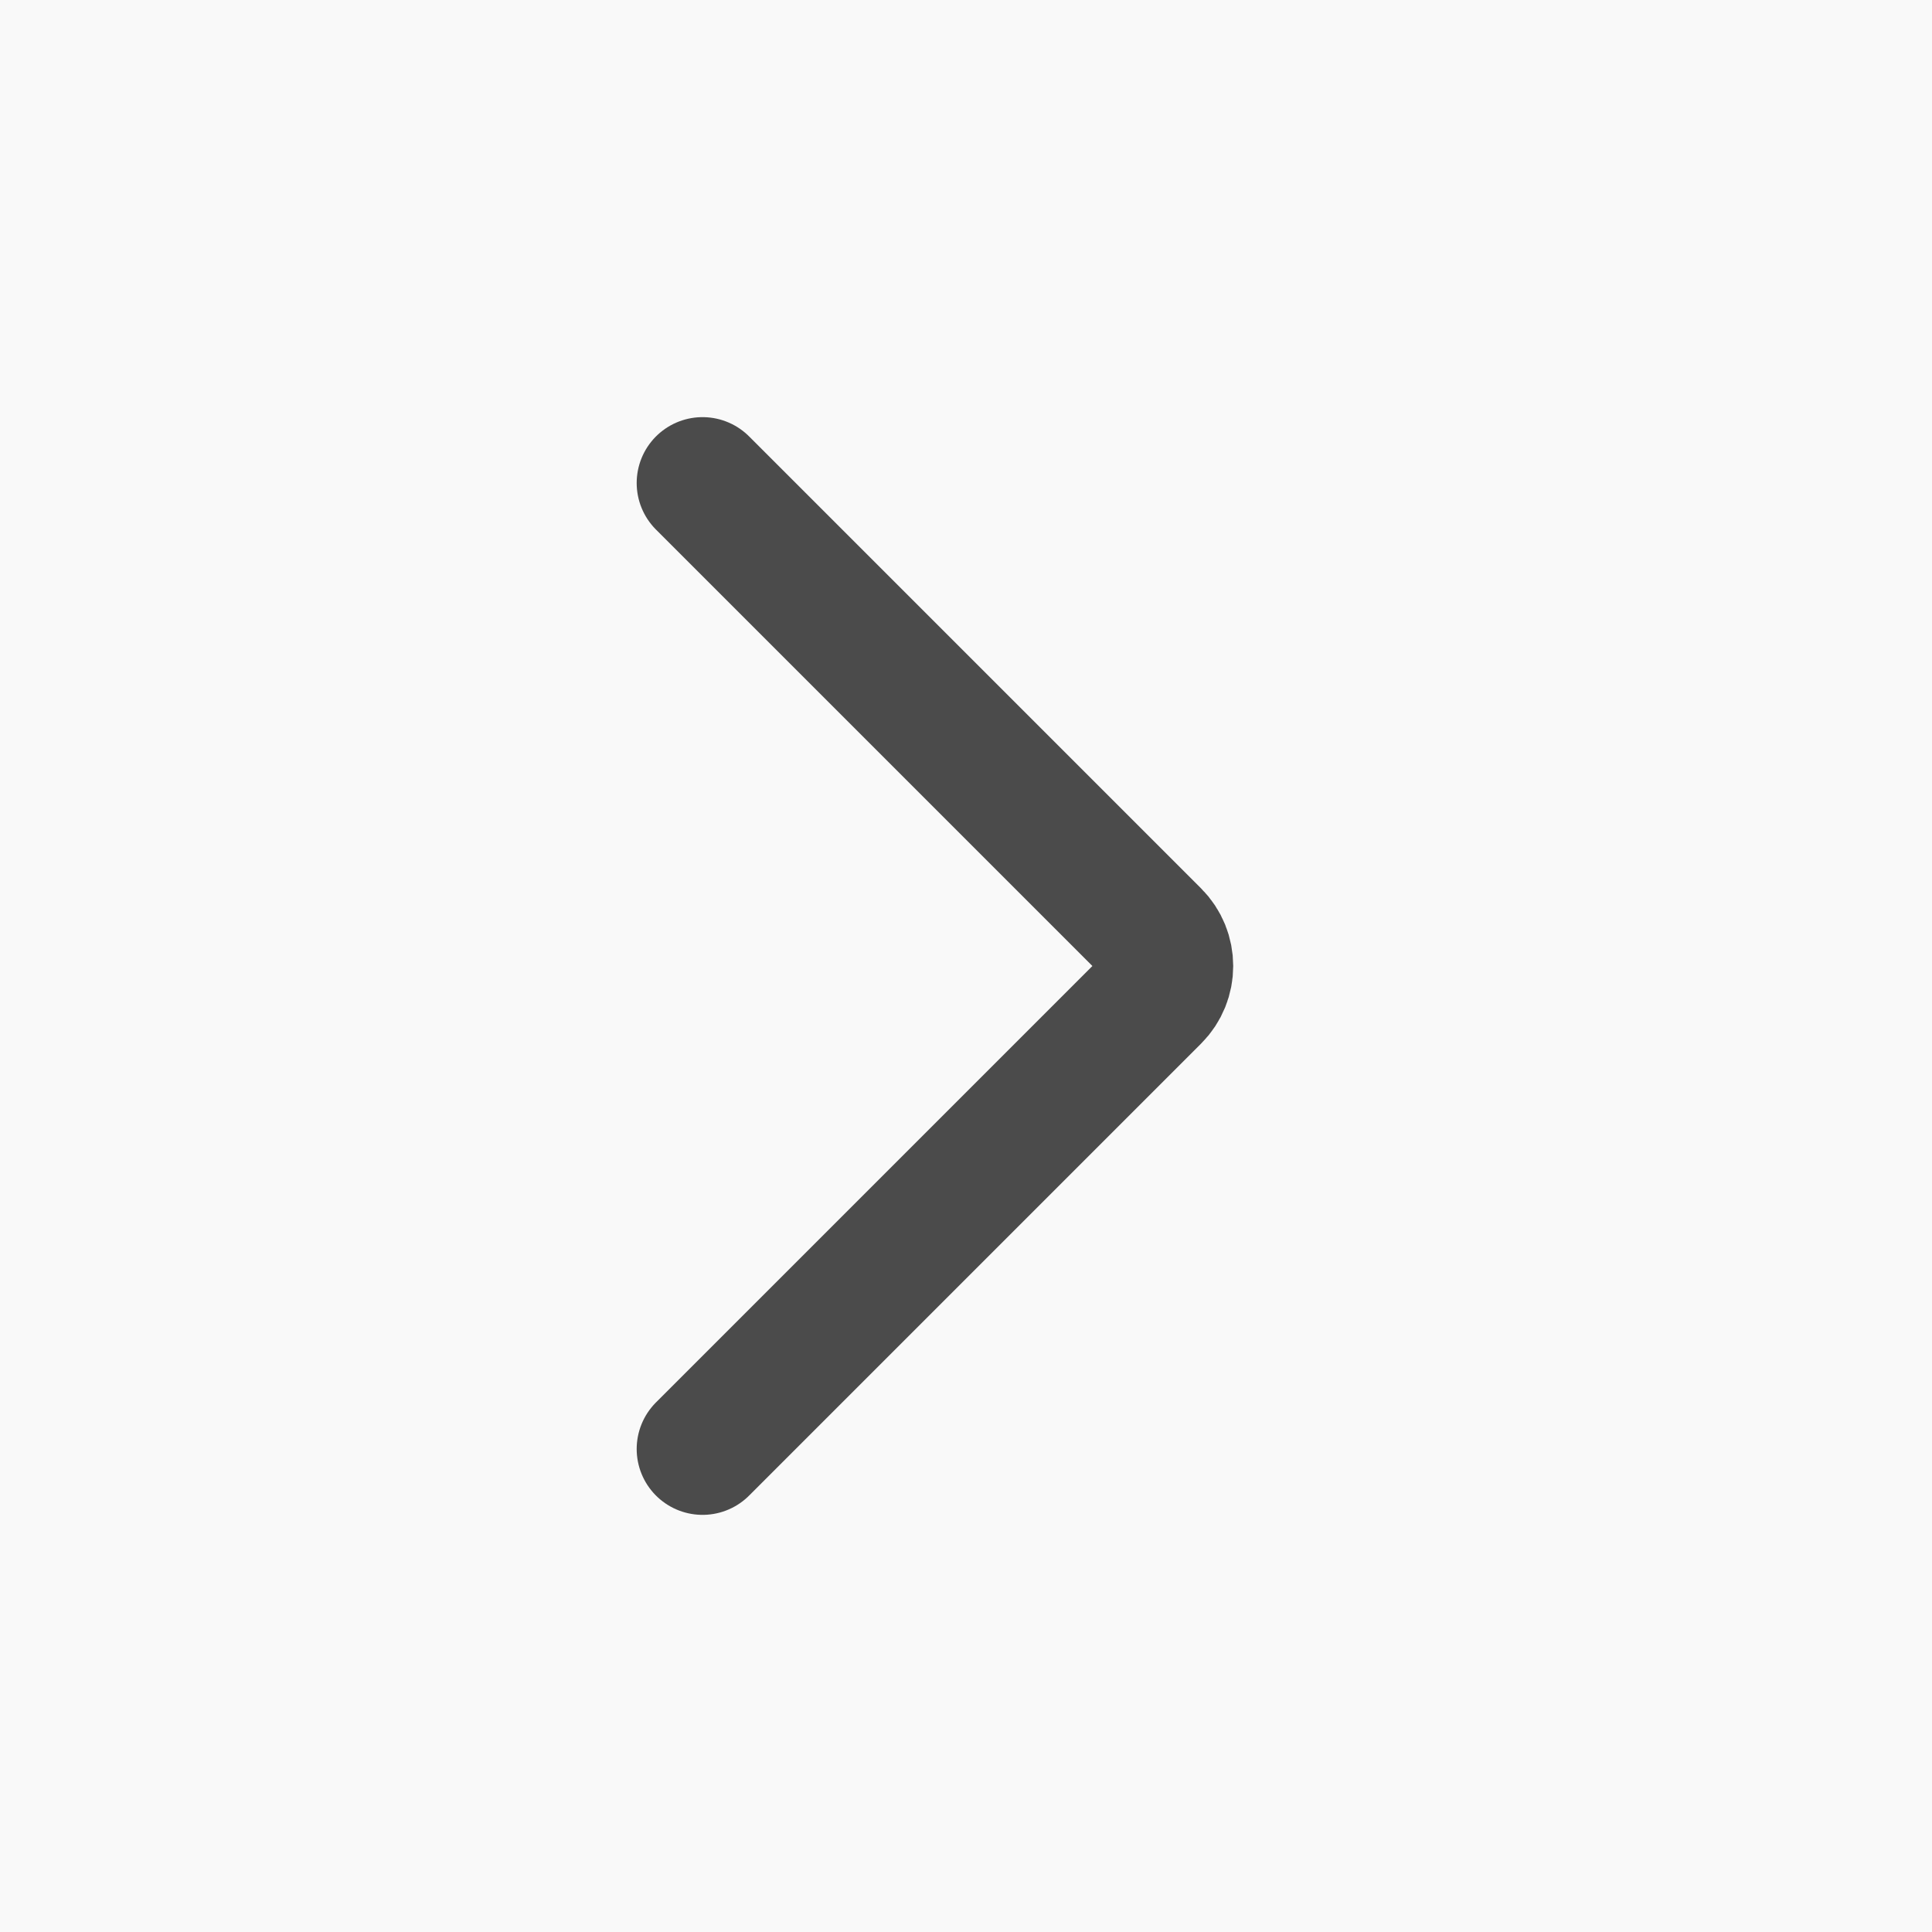
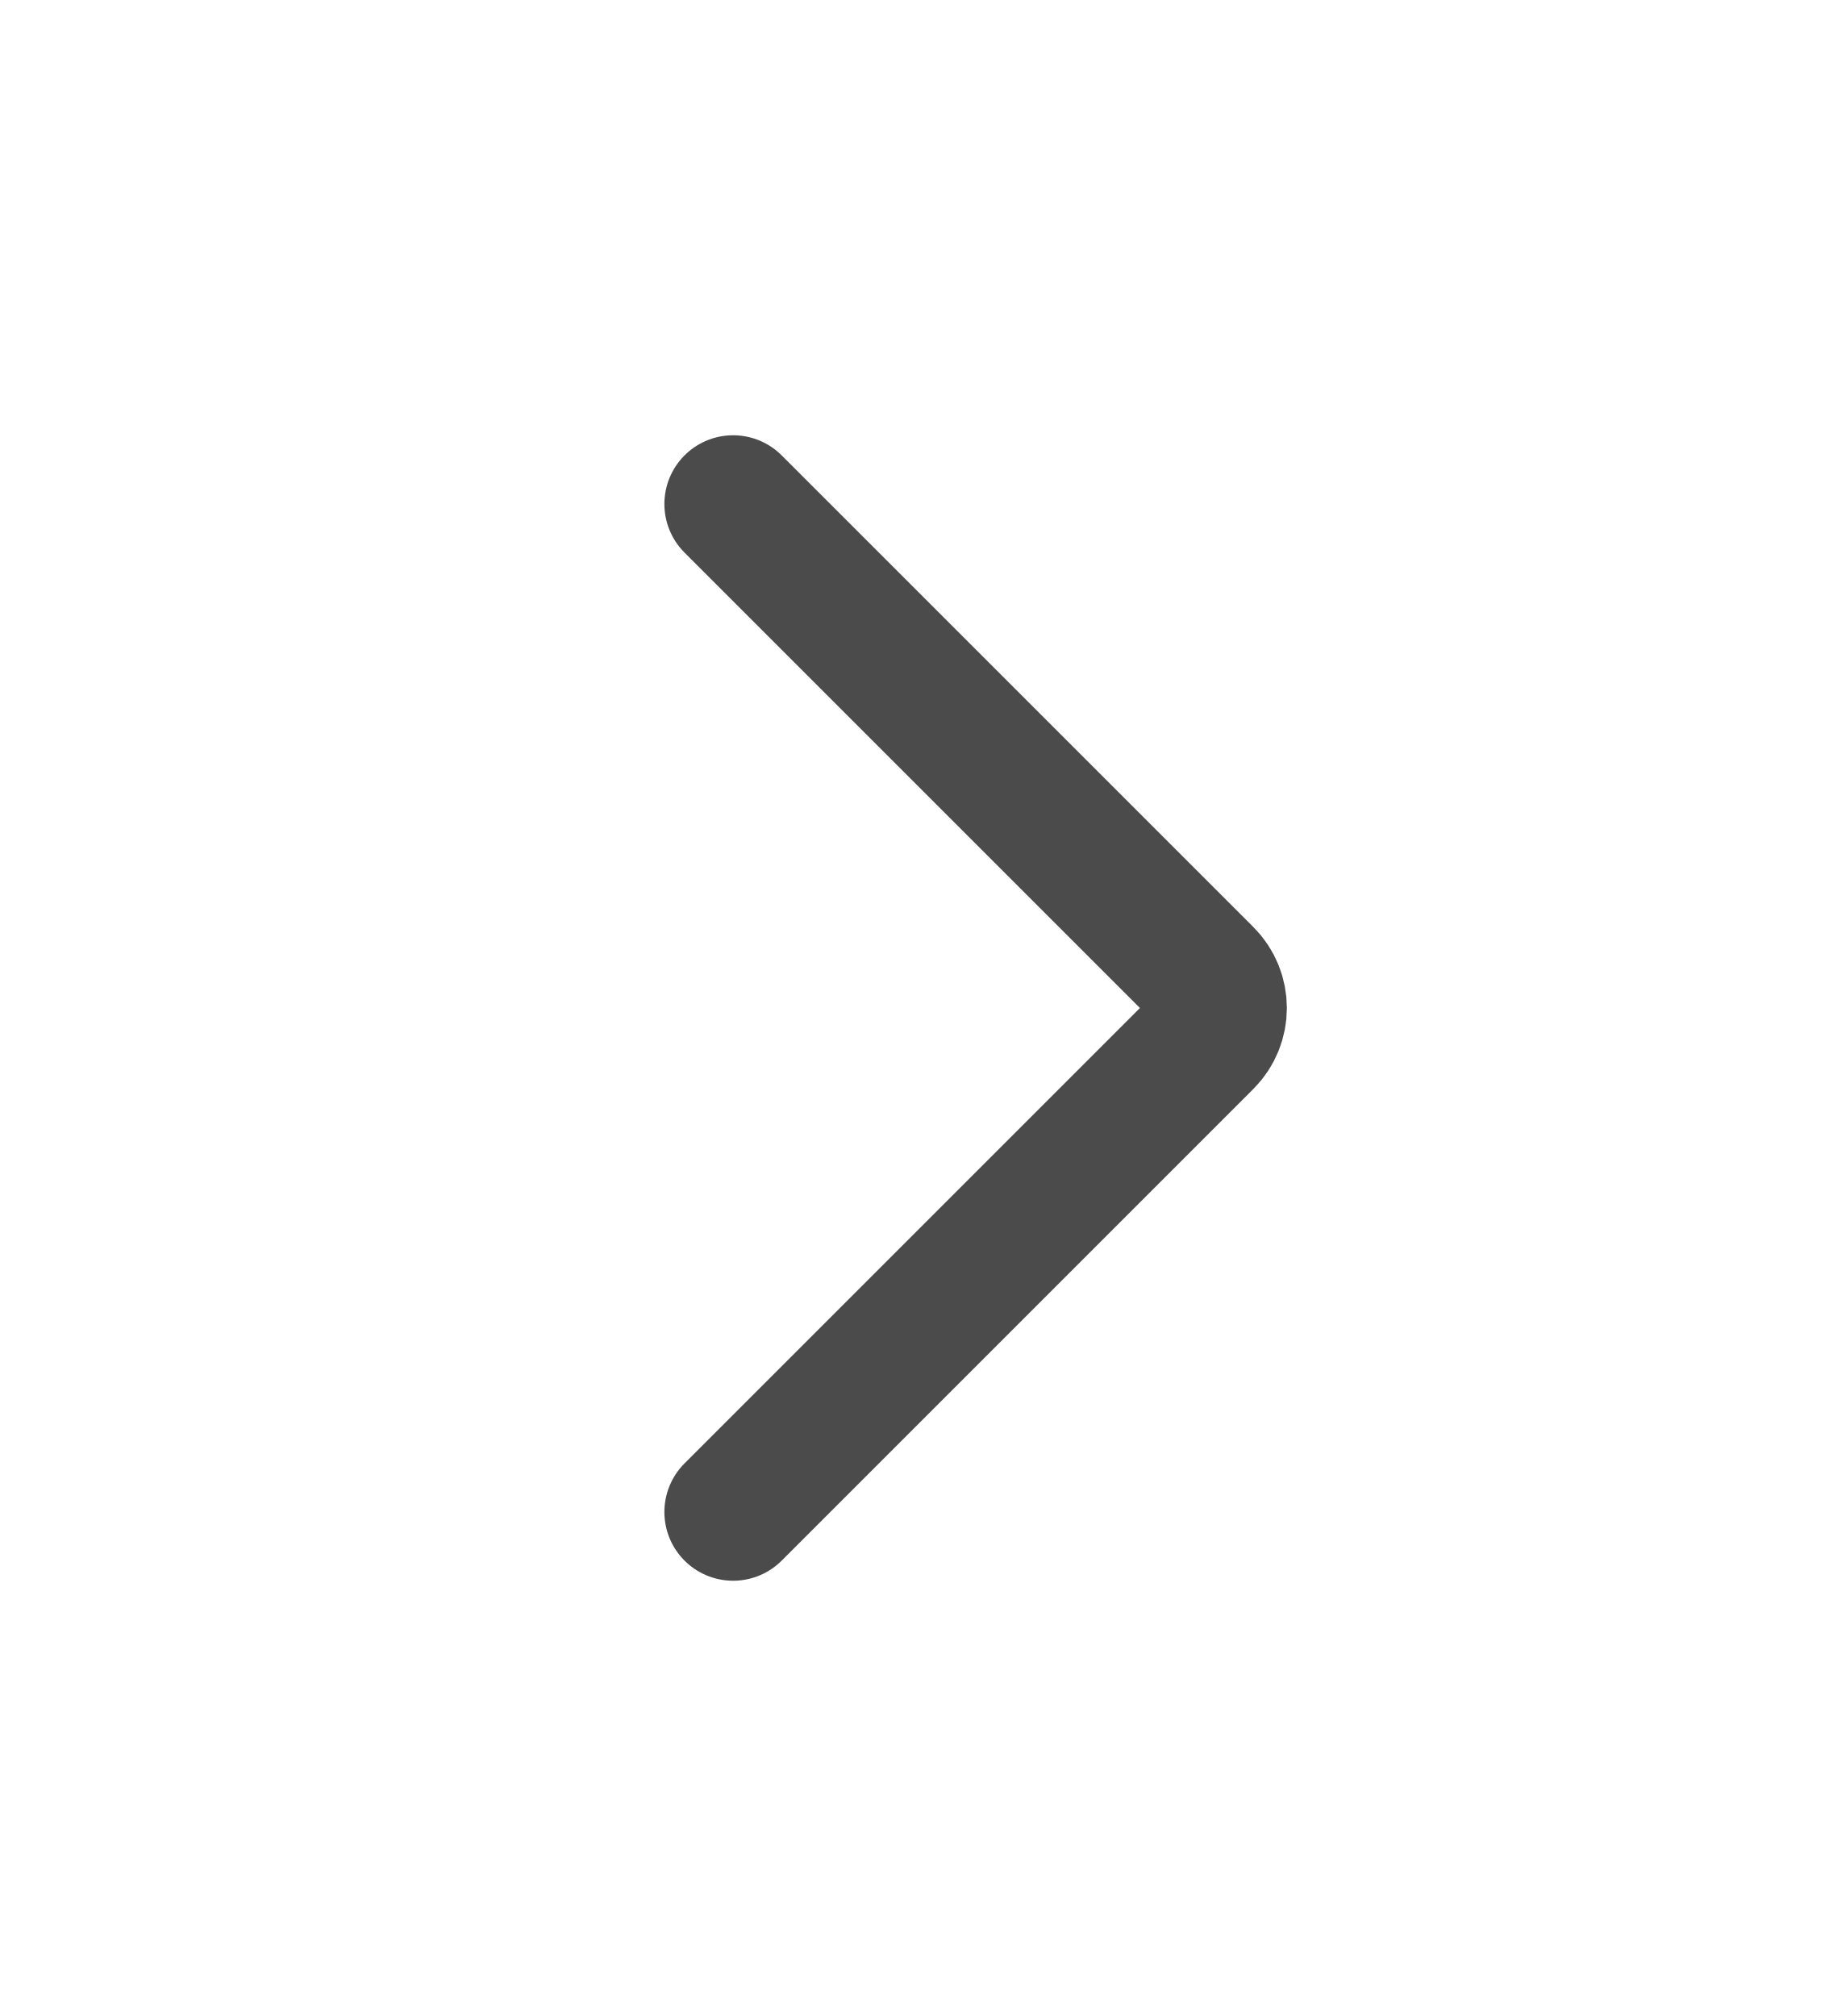
- <svg xmlns="http://www.w3.org/2000/svg" width="44" height="44" viewBox="0 0 44 44" fill="none">
+ <svg xmlns="http://www.w3.org/2000/svg" width="100%" height="100%" viewBox="0 0 40 44" fill="none">
  <rect width="44" height="44" fill="#1E1E1E" />
  <g id="btn">
-     <rect width="2177" height="503" transform="translate(-970 -287)" fill="#F9F9F9" />
+     <rect width="2177" height="503" transform="translate(-970 -287)" fill="#FFFFFF" />
    <g id="btn_arrow_48px">
      <rect x="-19.5" y="-211.5" width="83" height="275" rx="4.5" stroke="#9747FF" stroke-dasharray="10 5" />
      <g id="Property 1=Variant4">
        <path id="Vector 668" d="M16 11L26.293 21.293C26.683 21.683 26.683 22.317 26.293 22.707L16 33" stroke="#4B4B4B" stroke-width="3" stroke-linecap="round" />
      </g>
    </g>
  </g>
</svg>
